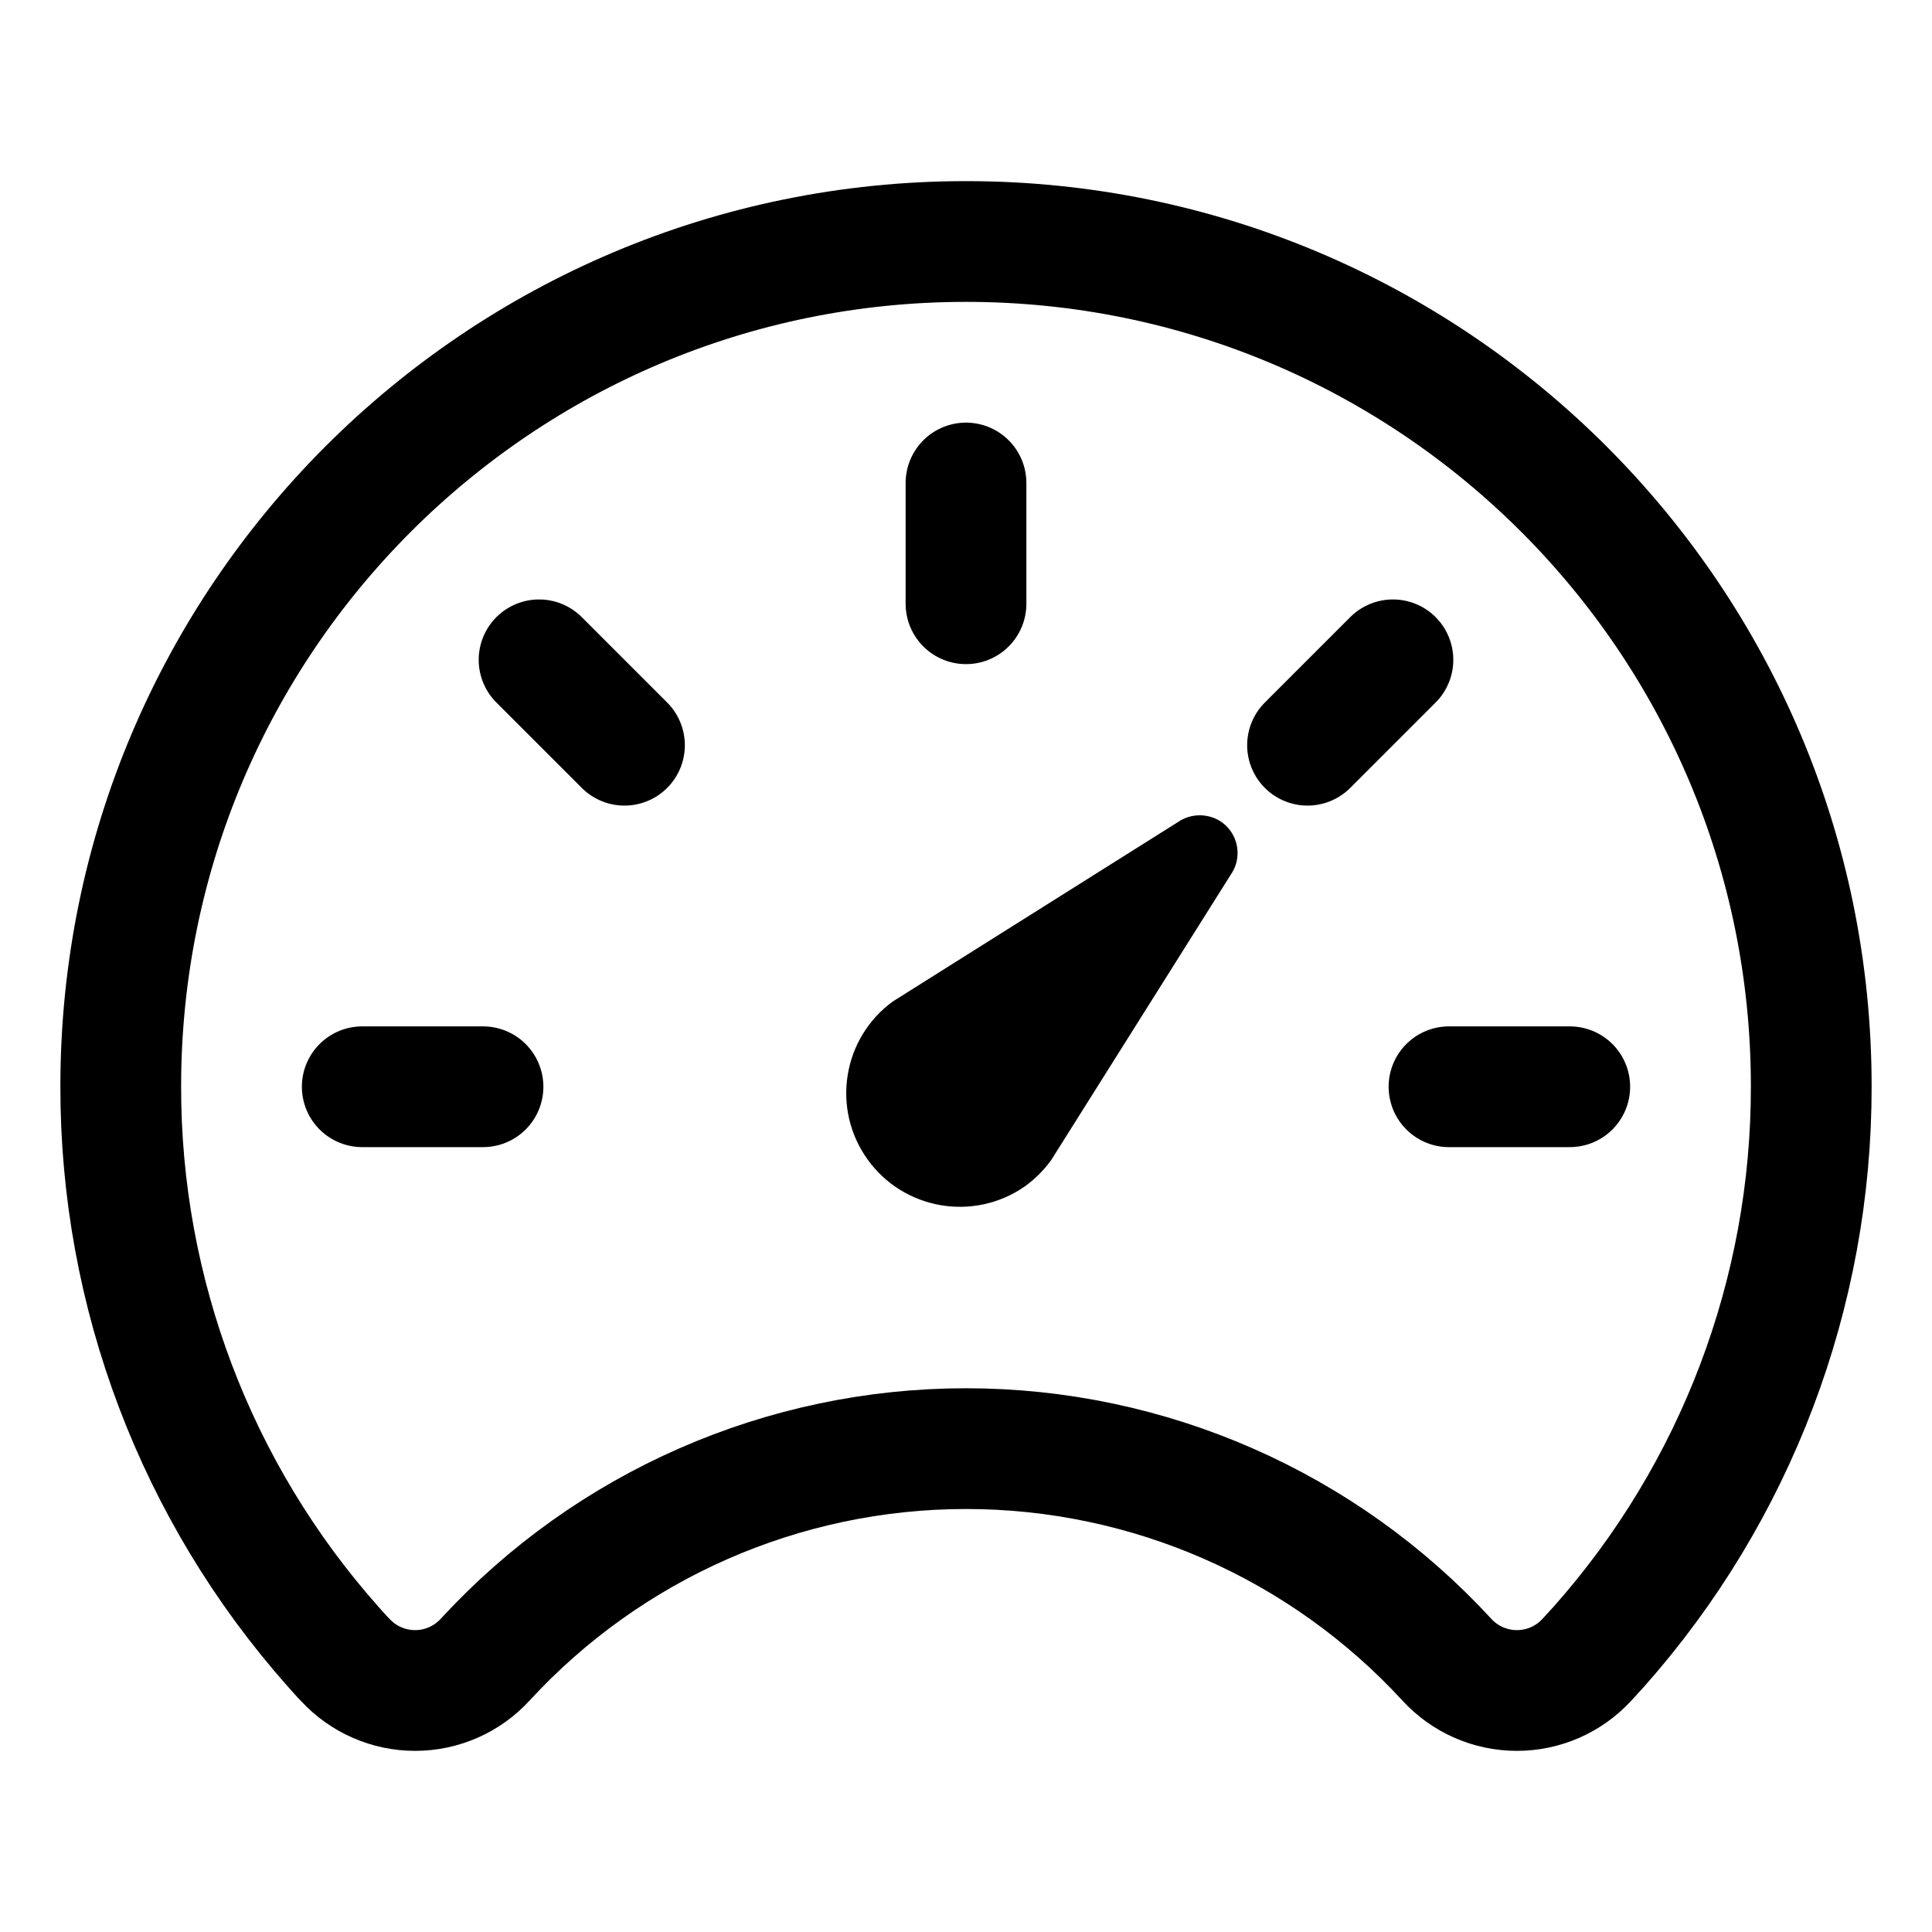
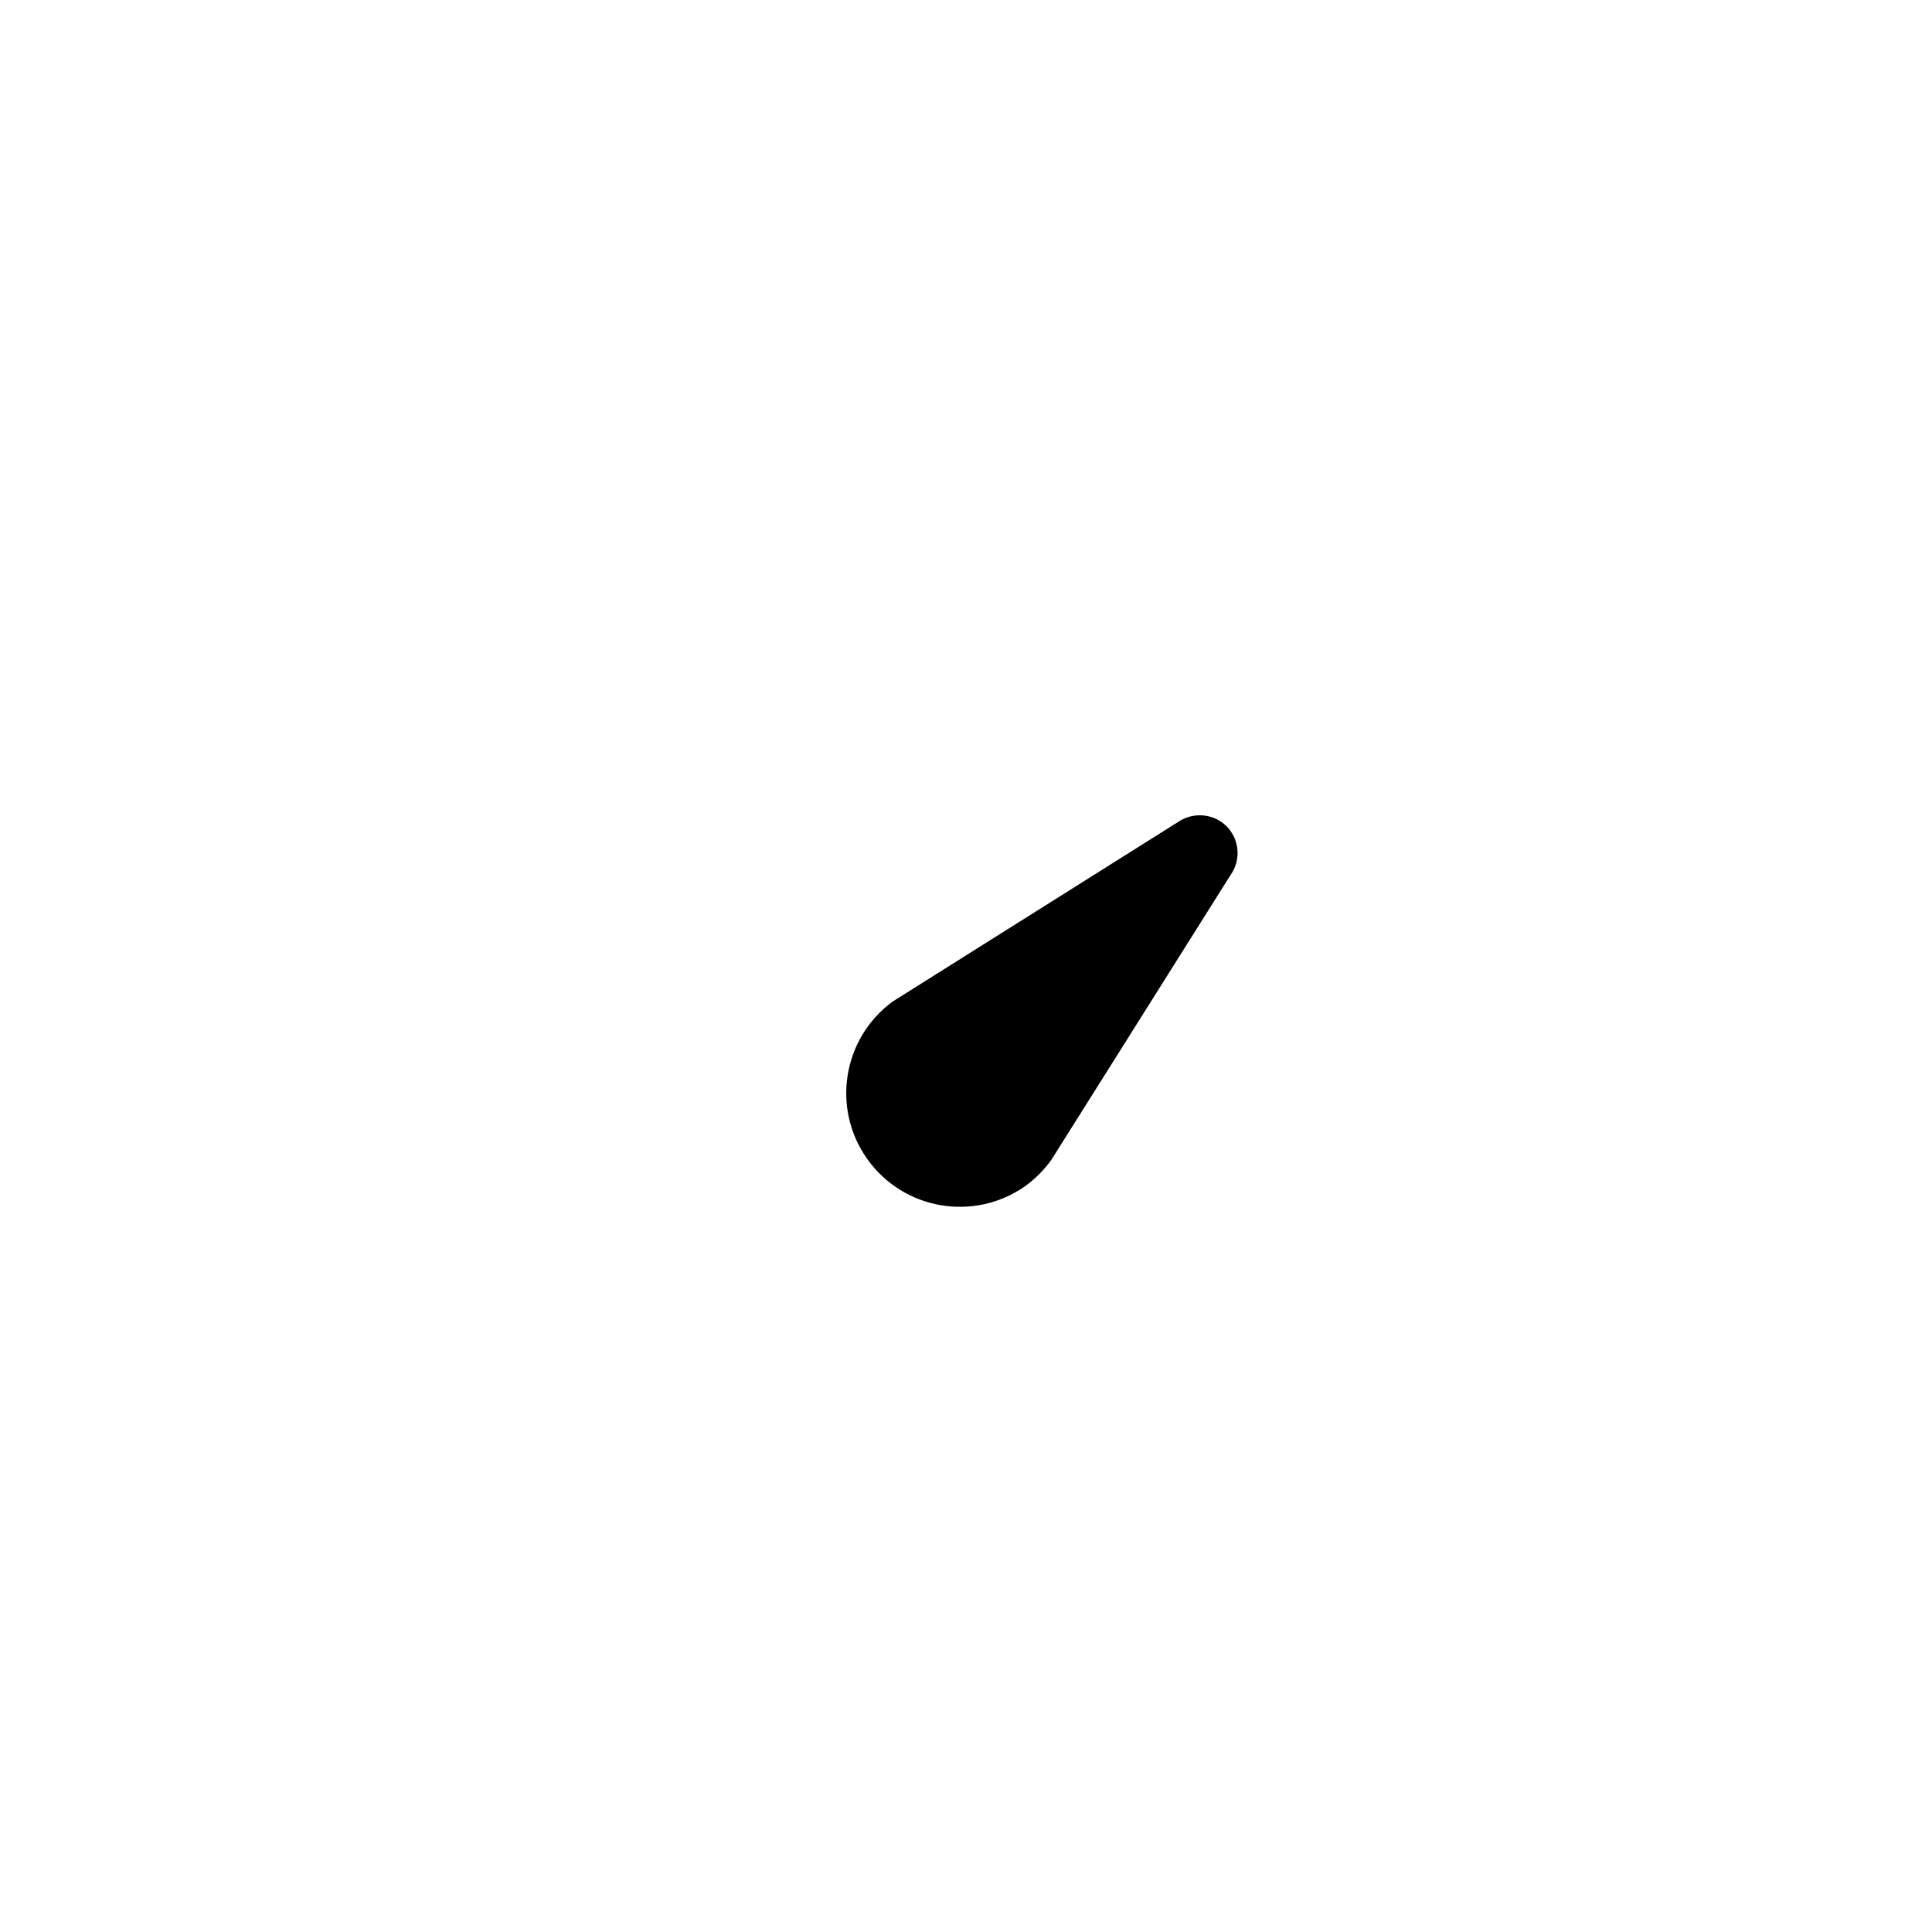
- <svg xmlns="http://www.w3.org/2000/svg" width="512" height="512" viewBox="0 0 512 512">
+ <svg xmlns="http://www.w3.org/2000/svg" viewBox="0 0 512 512">
  <path d="M326.1,231.9l-47.5,75.5a31,31,0,0,1-7,7,30.11,30.11,0,0,1-35-49l75.5-47.5a10.23,10.23,0,0,1,11.7,0A10.06,10.06,0,0,1,326.1,231.9Z" />
-   <path d="M256,64C132.3,64,32,164.2,32,287.9A223.18,223.18,0,0,0,88.3,436.4c1.1,1.2,2.1,2.4,3.2,3.5a25.19,25.19,0,0,0,37.1-.1,173.13,173.13,0,0,1,254.8,0,25.19,25.19,0,0,0,37.1.1l3.2-3.5A223.18,223.18,0,0,0,480,287.9C480,164.2,379.7,64,256,64Z" style="fill:none;stroke:#000;stroke-linecap:round;stroke-linejoin:round;stroke-width:32px" />
-   <line x1="256" y1="128" x2="256" y2="160" style="fill:none;stroke:#000;stroke-linecap:round;stroke-miterlimit:10;stroke-width:32px" />
-   <line x1="416" y1="288" x2="384" y2="288" style="fill:none;stroke:#000;stroke-linecap:round;stroke-miterlimit:10;stroke-width:32px" />
-   <line x1="128" y1="288" x2="96" y2="288" style="fill:none;stroke:#000;stroke-linecap:round;stroke-miterlimit:10;stroke-width:32px" />
-   <line x1="165.49" y1="197.49" x2="142.86" y2="174.86" style="fill:none;stroke:#000;stroke-linecap:round;stroke-miterlimit:10;stroke-width:32px" />
-   <line x1="346.51" y1="197.49" x2="369.14" y2="174.86" style="fill:none;stroke:#000;stroke-linecap:round;stroke-miterlimit:10;stroke-width:32px" />
+   <path d="M256,64C132.3,64,32,164.2,32,287.9A223.18,223.18,0,0,0,88.3,436.4c1.1,1.2,2.1,2.4,3.2,3.5a25.19,25.19,0,0,0,37.1-.1,173.13,173.13,0,0,1,254.8,0,25.19,25.19,0,0,0,37.1.1l3.2-3.5A223.18,223.18,0,0,0,480,287.9C480,164.2,379.7,64,256,64Z" style="fill:none;stroke-linecap:round;stroke-linejoin:round;stroke-width:32px" />
+   <line x1="256" y1="128" x2="256" y2="160" style="fill:none;stroke-linecap:round;stroke-miterlimit:10;stroke-width:32px" />
+   <line x1="416" y1="288" x2="384" y2="288" style="fill:none;stroke-linecap:round;stroke-miterlimit:10;stroke-width:32px" />
+   <line x1="128" y1="288" x2="96" y2="288" style="fill:none;stroke-linecap:round;stroke-miterlimit:10;stroke-width:32px" />
+   <line x1="165.49" y1="197.49" x2="142.86" y2="174.86" style="fill:none;stroke-linecap:round;stroke-miterlimit:10;stroke-width:32px" />
+   <line x1="346.51" y1="197.49" x2="369.14" y2="174.86" style="fill:none;stroke-linecap:round;stroke-miterlimit:10;stroke-width:32px" />
</svg>
